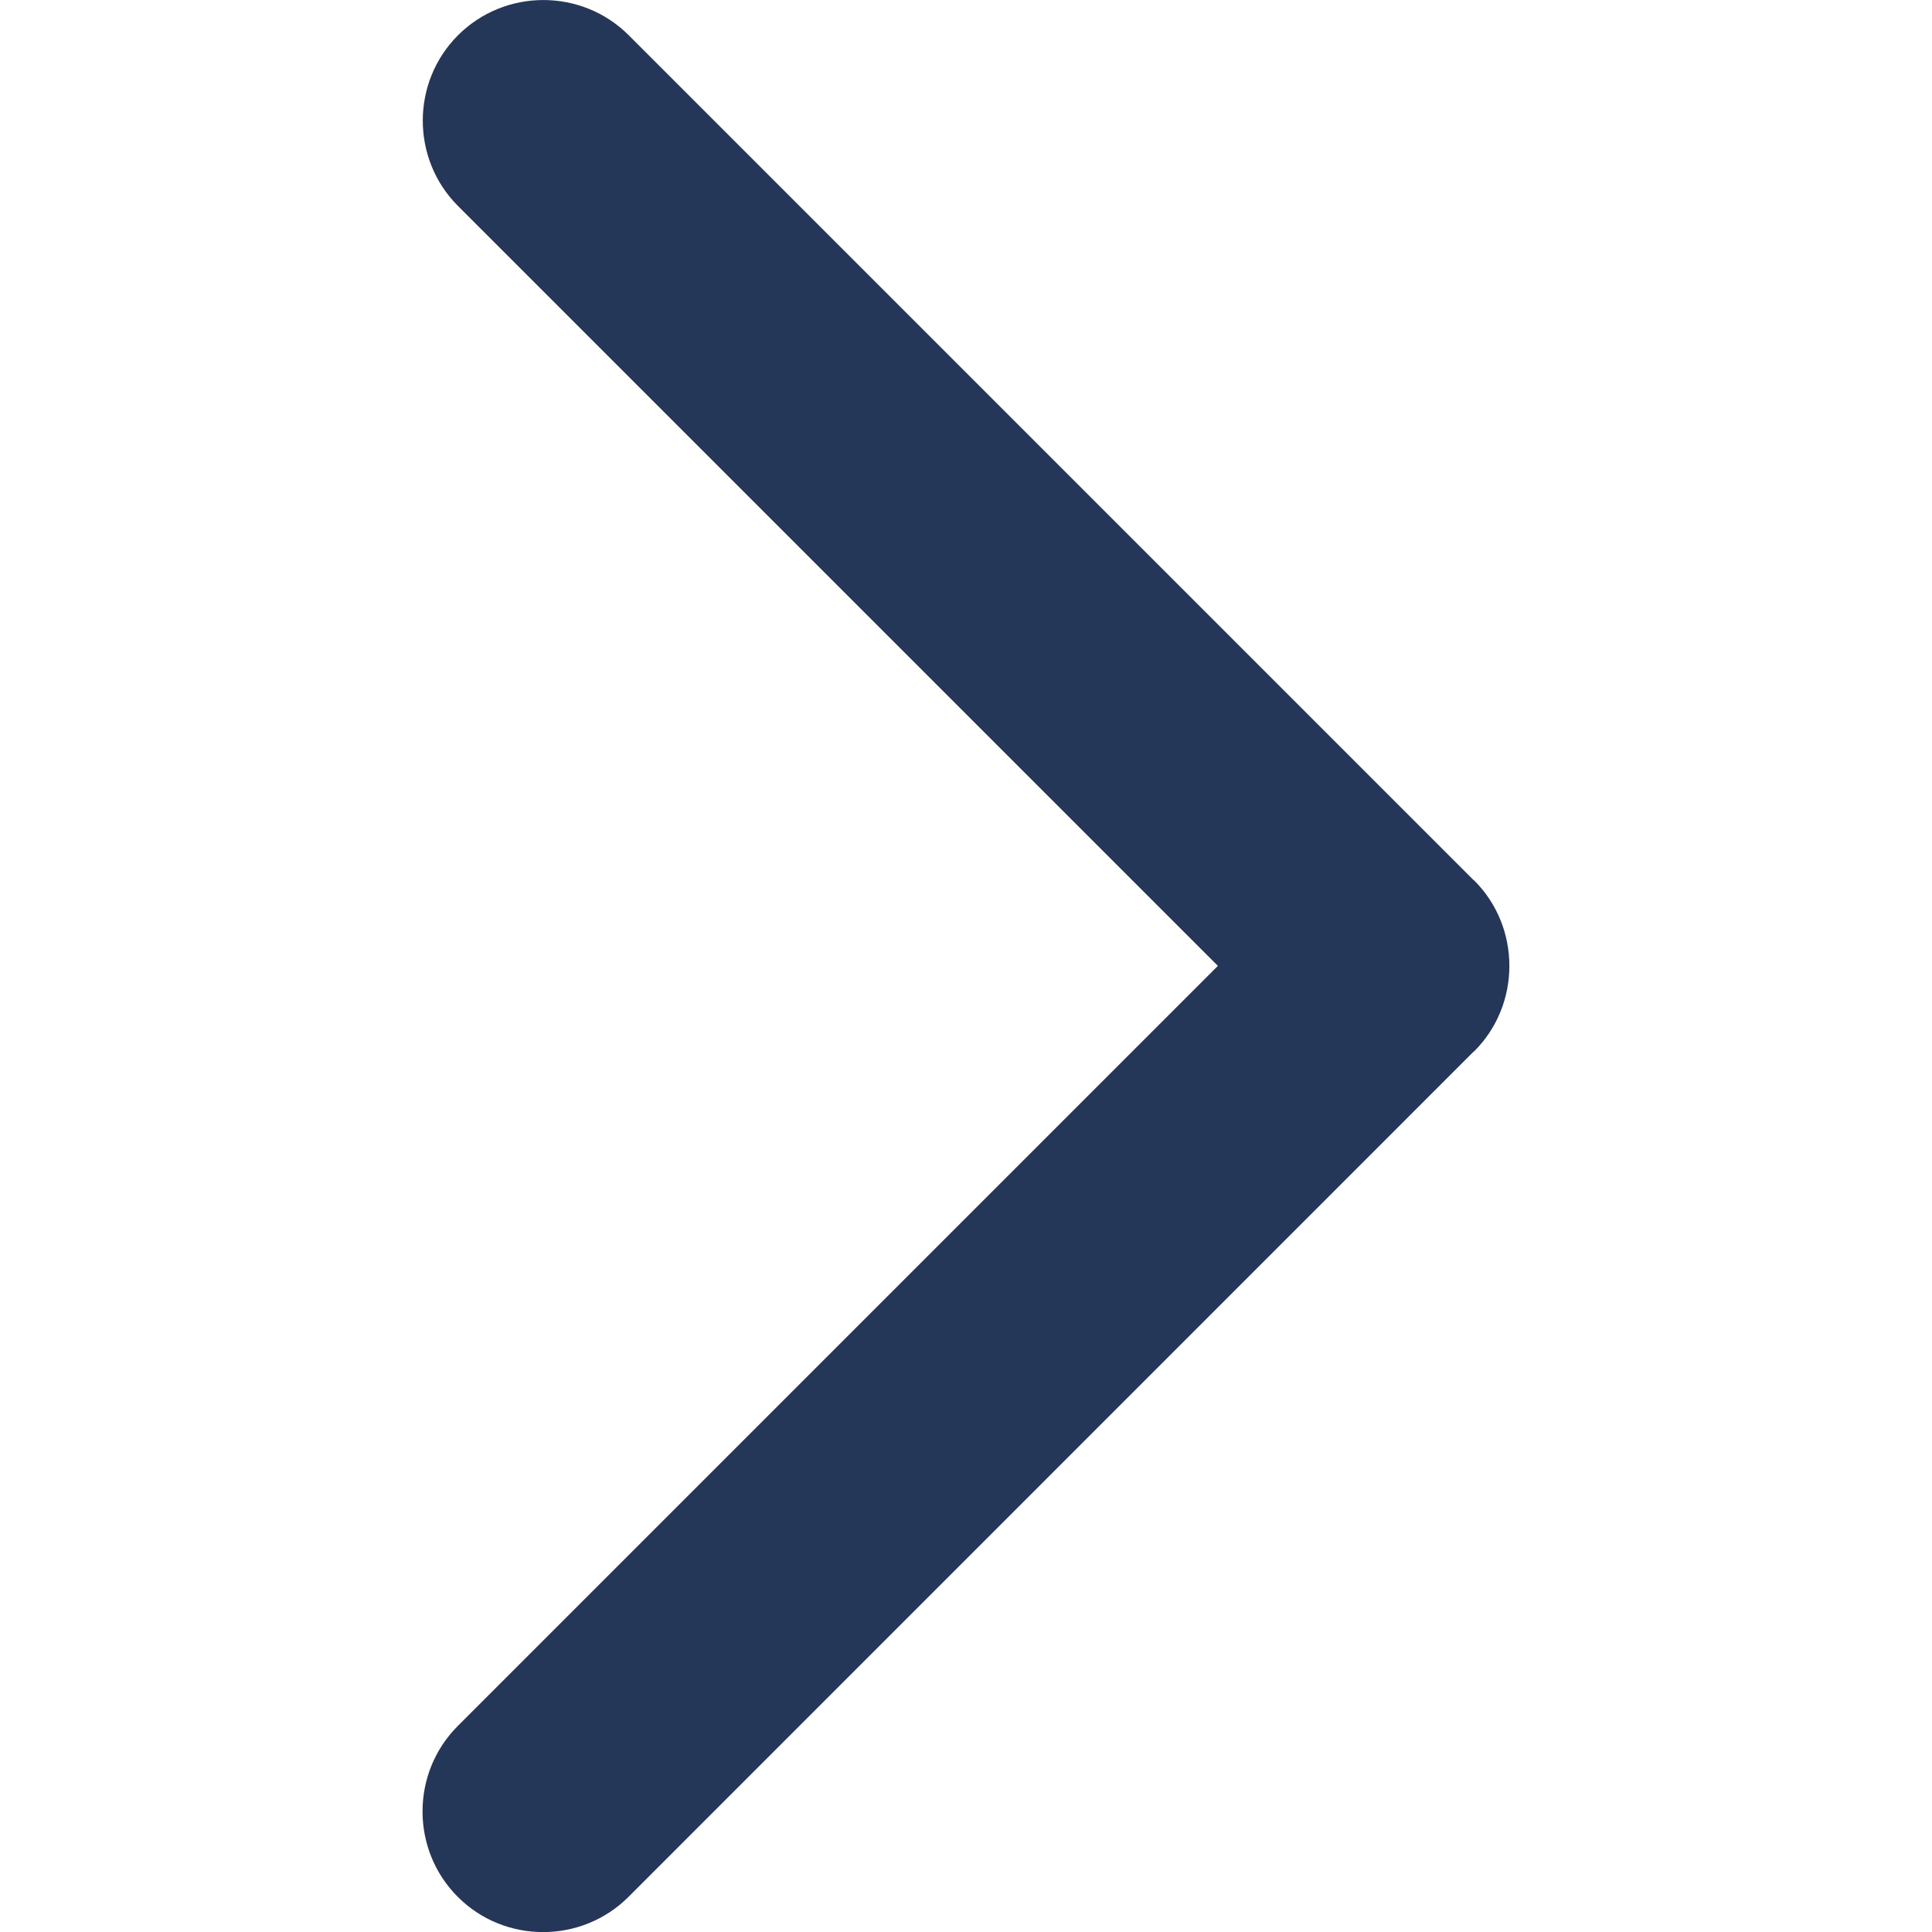
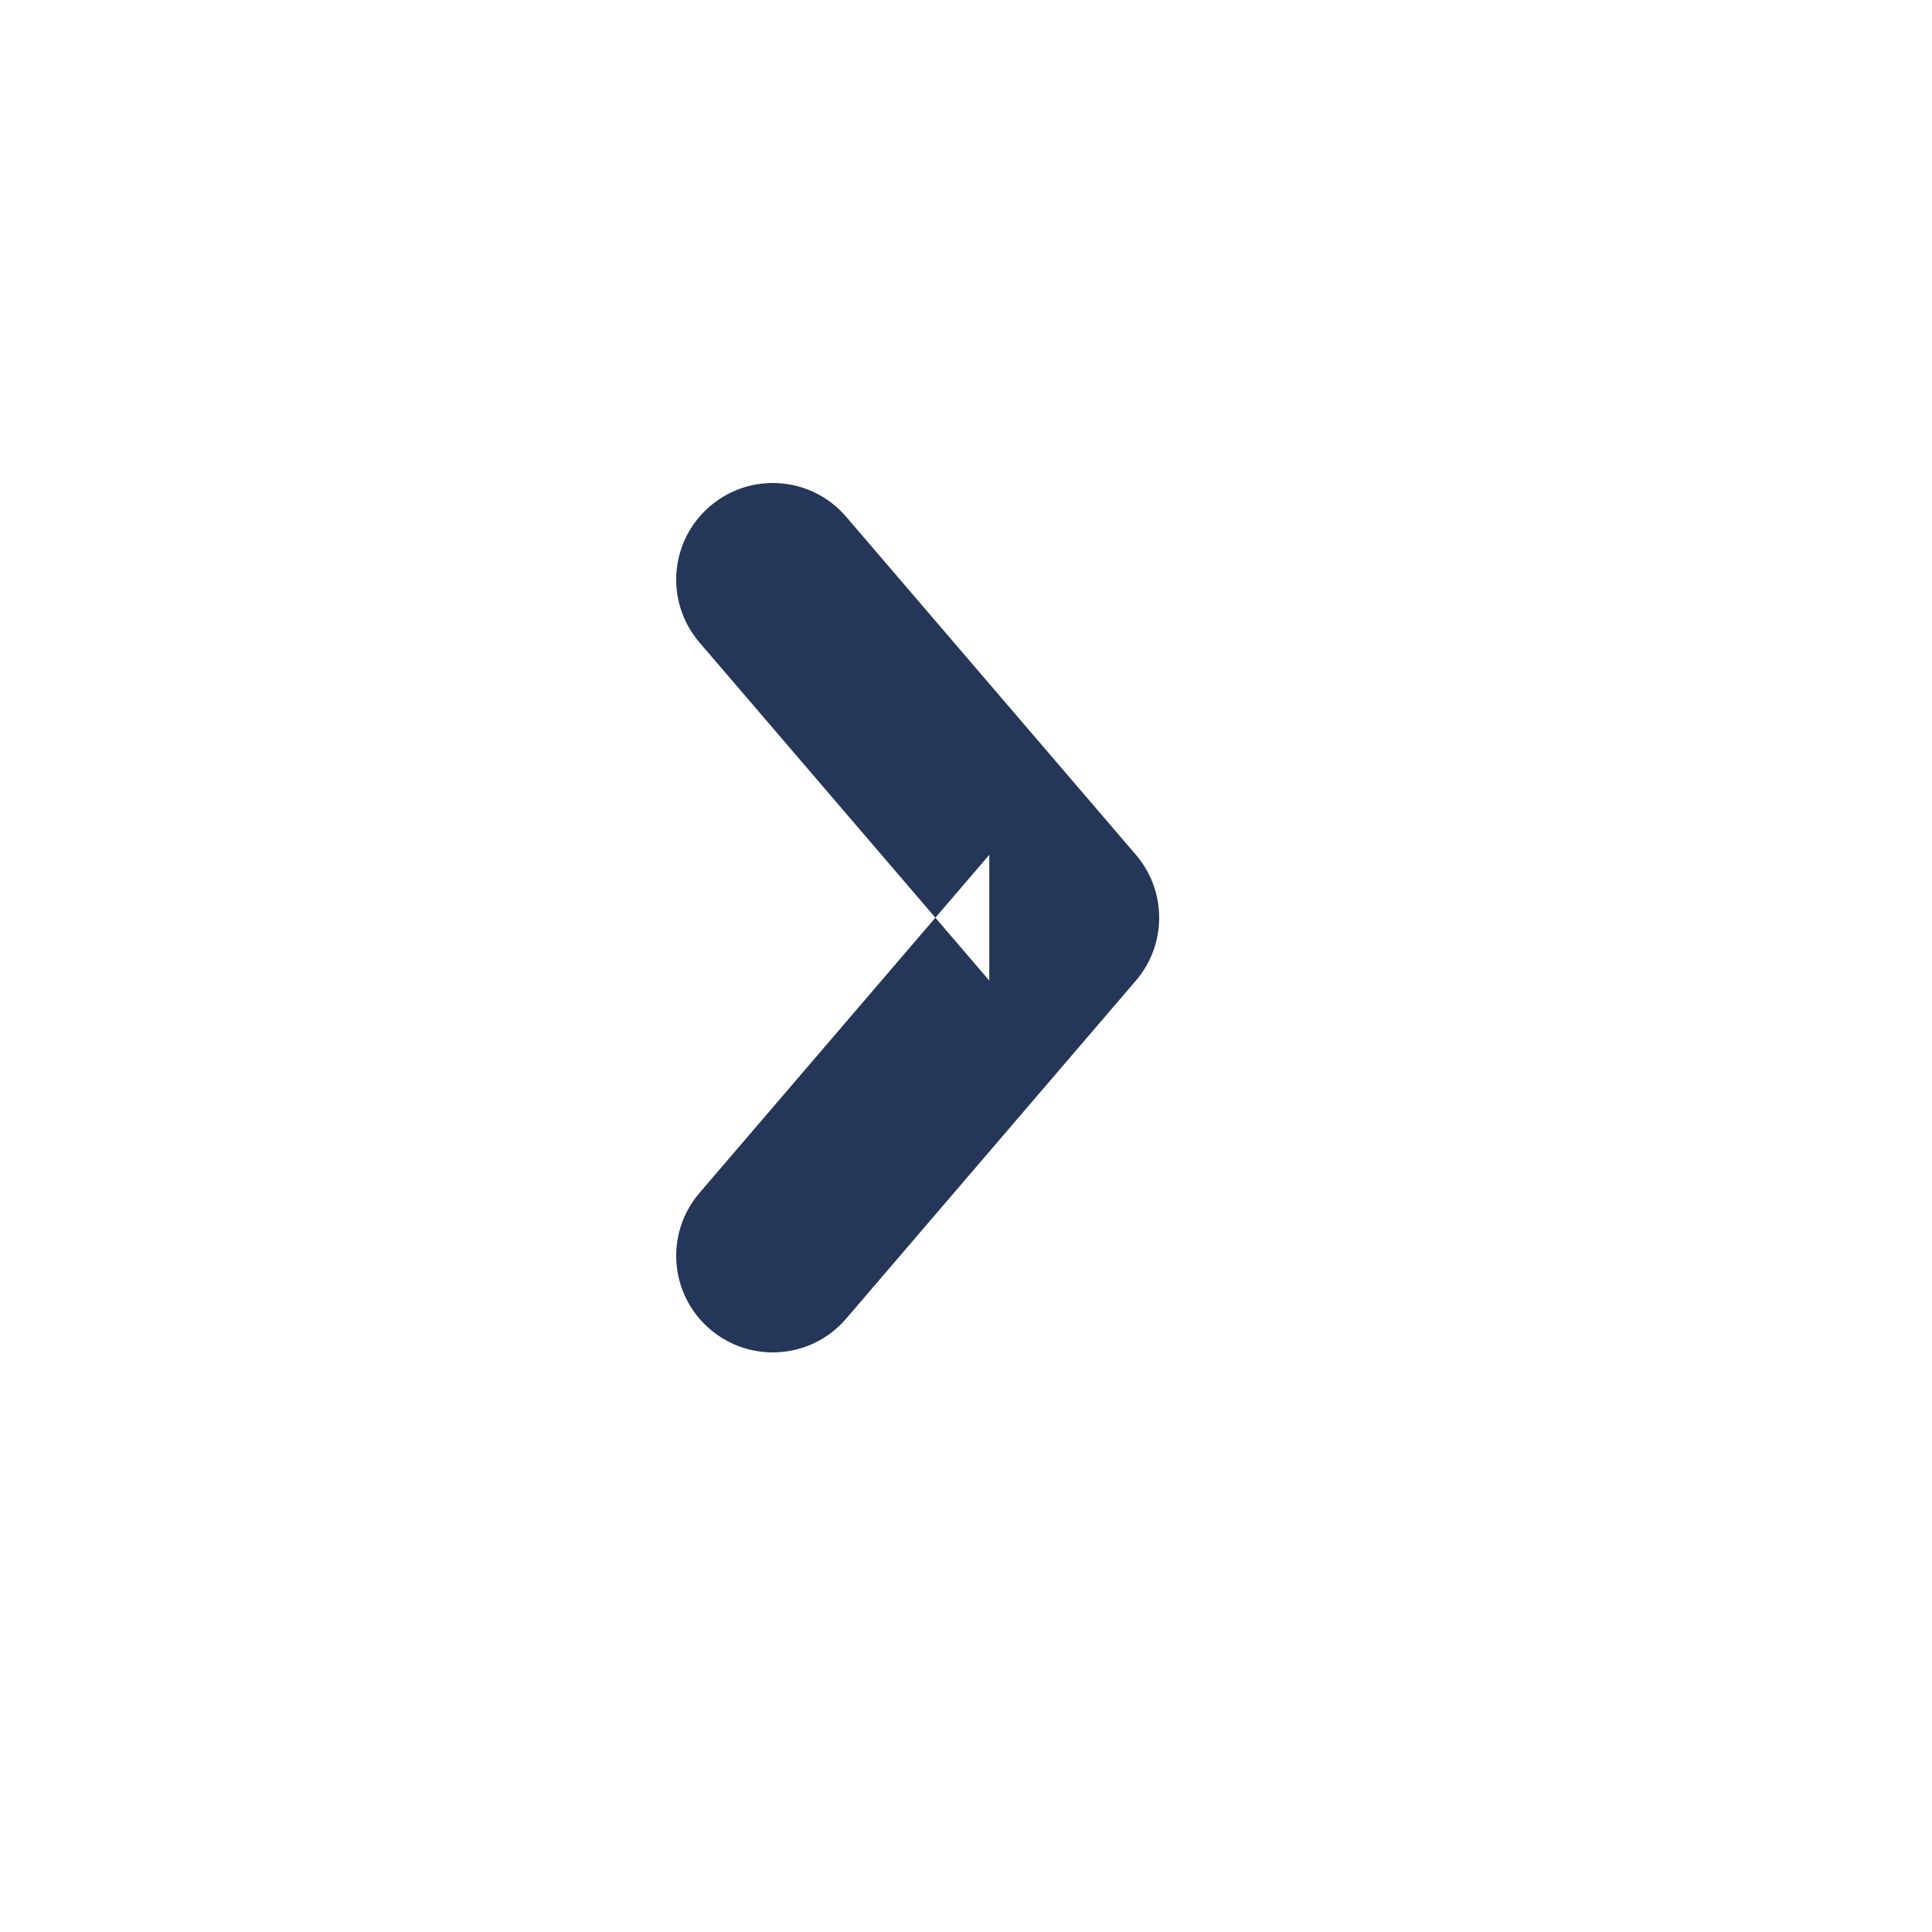
- <svg xmlns="http://www.w3.org/2000/svg" width="20px" height="20px" viewBox="0 0 9 16" version="1.1">
+ <svg xmlns="http://www.w3.org/2000/svg" width="20px" height="20px" viewBox="0 0 20 20" version="1.1">
  <defs />
  <g id="Page-1" stroke="none" stroke-width="1" fill="none" fill-rule="evenodd">
-     <g id="right-chevron" transform="translate(4, 8) rotate(180) translate(-4, -8) translate(-1, 0)" fill="#243759">
-       <path d="M2.414,8.001 L8.709,1.706 C9.098,1.317 9.098,0.68 8.709,0.291 C8.321,-0.098 7.684,-0.098 7.295,0.291 L0.299,7.288 C0.296,7.29 0.294,7.291 0.292,7.293 C0.097,7.487 -0,7.744 -0,8.001 C-0,8.258 0.097,8.515 0.292,8.709 C0.294,8.711 0.297,8.712 0.299,8.714 L7.293,15.708 C7.682,16.097 8.318,16.097 8.707,15.708 C9.096,15.319 9.096,14.683 8.707,14.294 L2.414,8.001 Z" id="Fill-1" />
+     <g id="Right-chevron" fill="#243759">
+       <path d="M5.349,8.759 L8.849,11.759 C9.224,12.08 9.776,12.08 10.151,11.759 L13.651,8.759 C14.07,8.4 14.119,7.769 13.759,7.349 C13.4,6.93 12.769,6.881 12.349,7.241 L8.849,10.241 L10.151,10.241 L6.651,7.241 C6.231,6.881 5.6,6.93 5.241,7.349 C4.881,7.769 4.93,8.4 5.349,8.759 L5.349,8.759 Z" id="Path-112-Copy-10" transform="translate(9.500018, 9.500009) rotate(-90) translate(-9.500018, -9.500009) " />
    </g>
  </g>
</svg>
